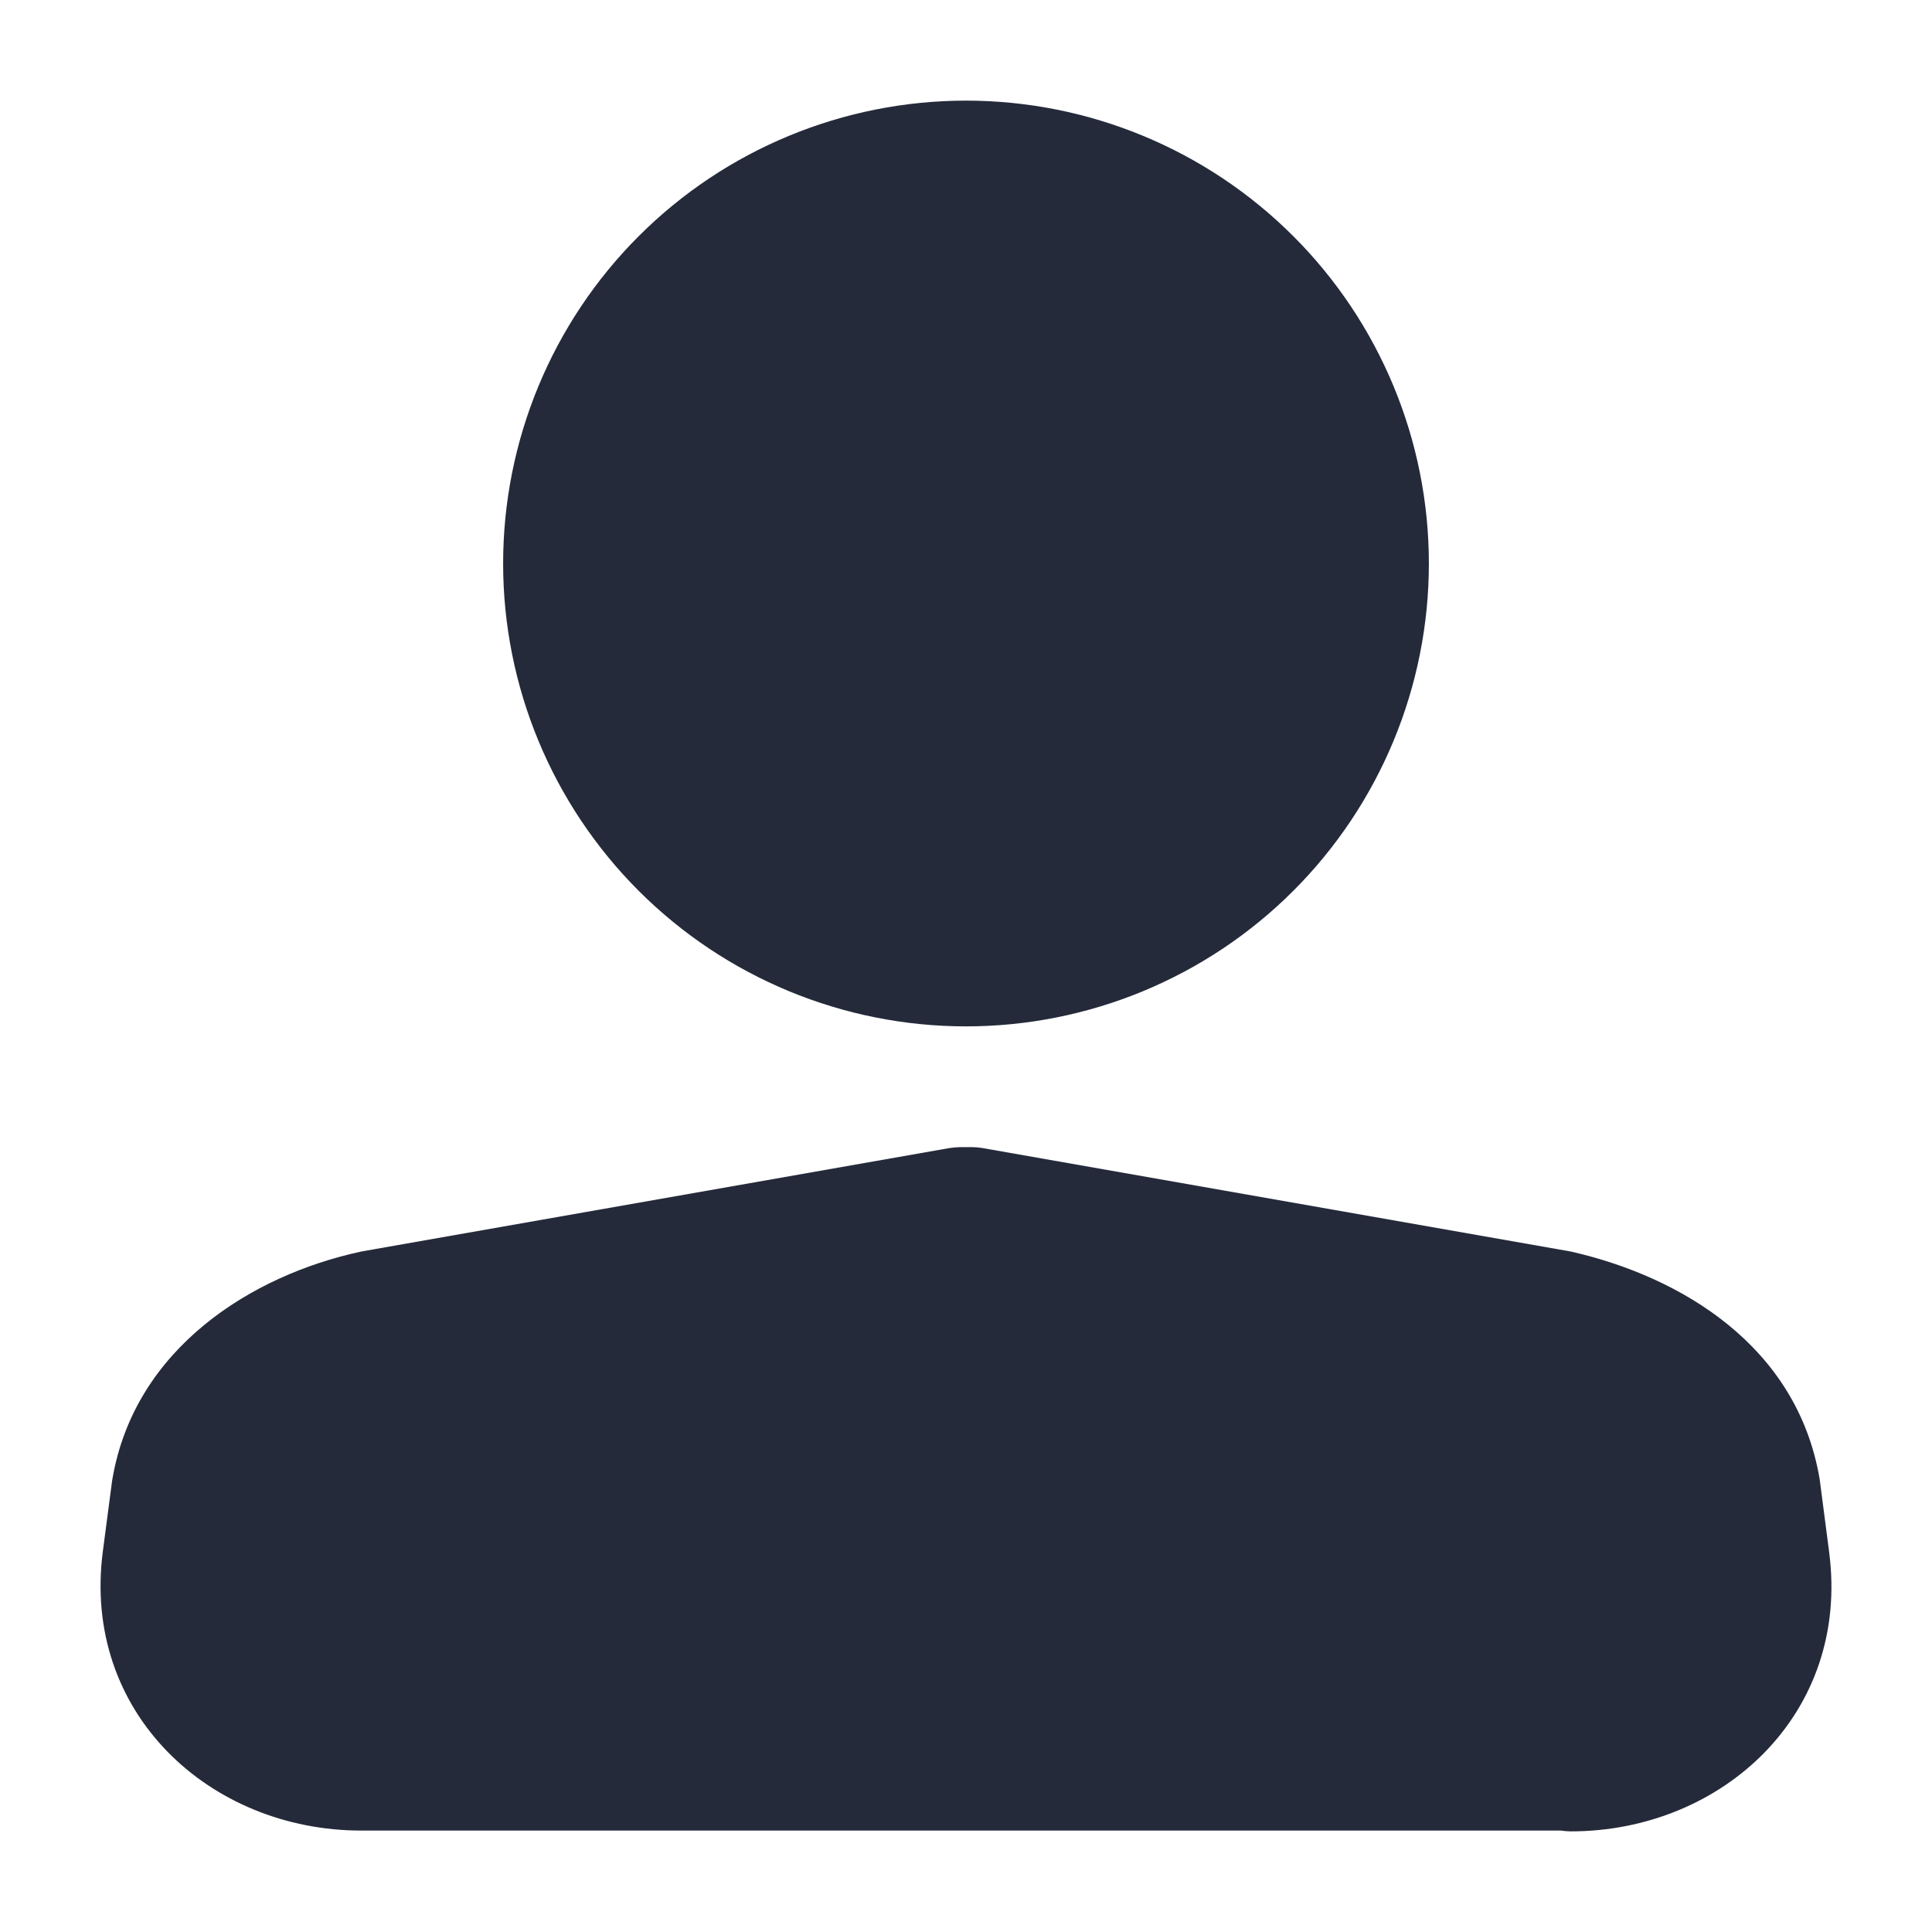
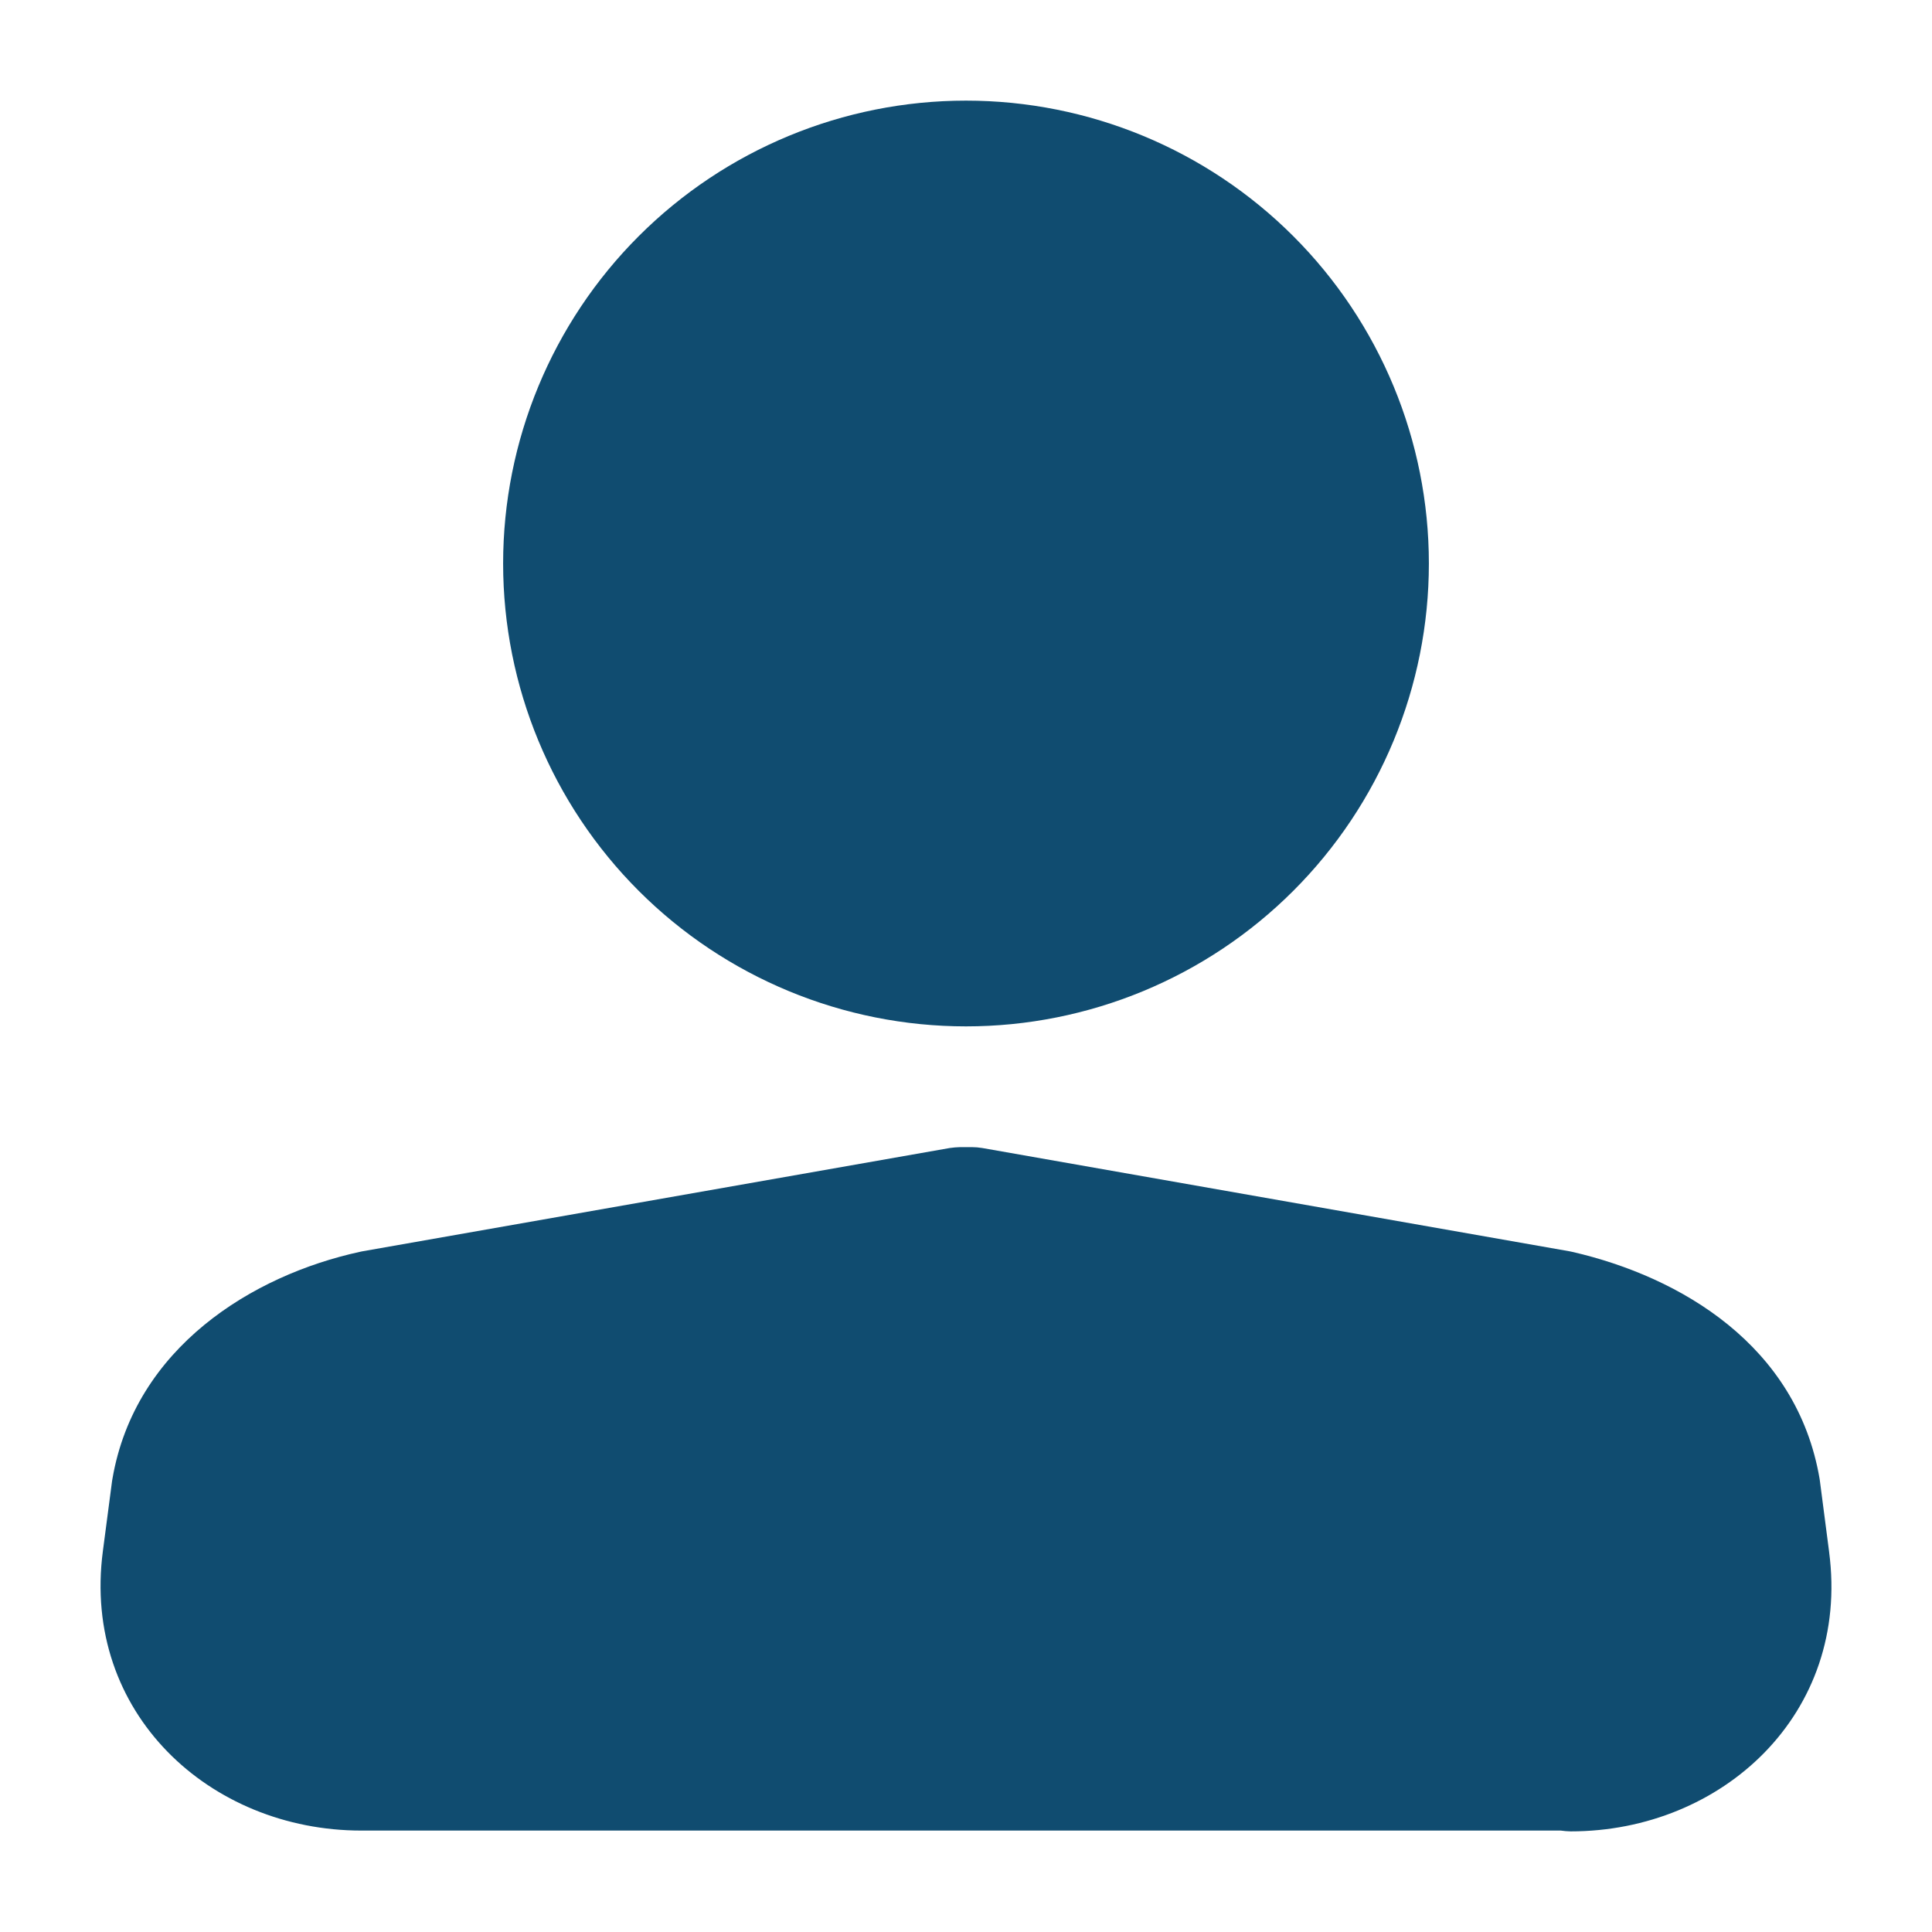
<svg xmlns="http://www.w3.org/2000/svg" width="24" height="24" viewBox="0 0 24 24" fill="none">
-   <path d="M6.25 7C6.25 5.475 6.856 4.012 7.934 2.934C9.012 1.856 10.475 1.25 12 1.25C13.525 1.25 14.988 1.856 16.066 2.934C17.144 4.012 17.75 5.475 17.75 7C17.75 8.525 17.144 9.988 16.066 11.066C14.988 12.144 13.525 12.75 12 12.75C10.475 12.75 9.012 12.144 7.934 11.066C6.856 9.988 6.25 8.525 6.25 7ZM11.798 14.261C11.841 14.255 11.884 14.251 11.928 14.25H12.072C12.116 14.25 12.159 14.254 12.202 14.261L19.497 15.544L19.535 15.552C20.879 15.862 22.323 16.715 22.604 18.372L22.608 18.401L22.722 19.278V19.28C22.986 21.289 21.393 22.75 19.512 22.75C19.471 22.749 19.429 22.746 19.388 22.74H4.488C2.607 22.74 1.013 21.278 1.278 19.268L1.392 18.399L1.397 18.369C1.677 16.742 3.133 15.841 4.474 15.55L4.503 15.544L11.798 14.261Z" fill="#242A3A" />
+   <path d="M6.25 7C6.25 5.475 6.856 4.012 7.934 2.934C9.012 1.856 10.475 1.25 12 1.25C13.525 1.25 14.988 1.856 16.066 2.934C17.144 4.012 17.75 5.475 17.75 7C17.75 8.525 17.144 9.988 16.066 11.066C14.988 12.144 13.525 12.75 12 12.75C10.475 12.75 9.012 12.144 7.934 11.066C6.856 9.988 6.25 8.525 6.25 7ZM11.798 14.261C11.841 14.255 11.884 14.251 11.928 14.25H12.072C12.116 14.25 12.159 14.254 12.202 14.261L19.497 15.544L19.535 15.552C20.879 15.862 22.323 16.715 22.604 18.372L22.608 18.401L22.722 19.278V19.28C22.986 21.289 21.393 22.75 19.512 22.75C19.471 22.749 19.429 22.746 19.388 22.74H4.488C2.607 22.74 1.013 21.278 1.278 19.268L1.392 18.399L1.397 18.369C1.677 16.742 3.133 15.841 4.474 15.55L4.503 15.544L11.798 14.261Z" fill="#104c70" />
</svg>
